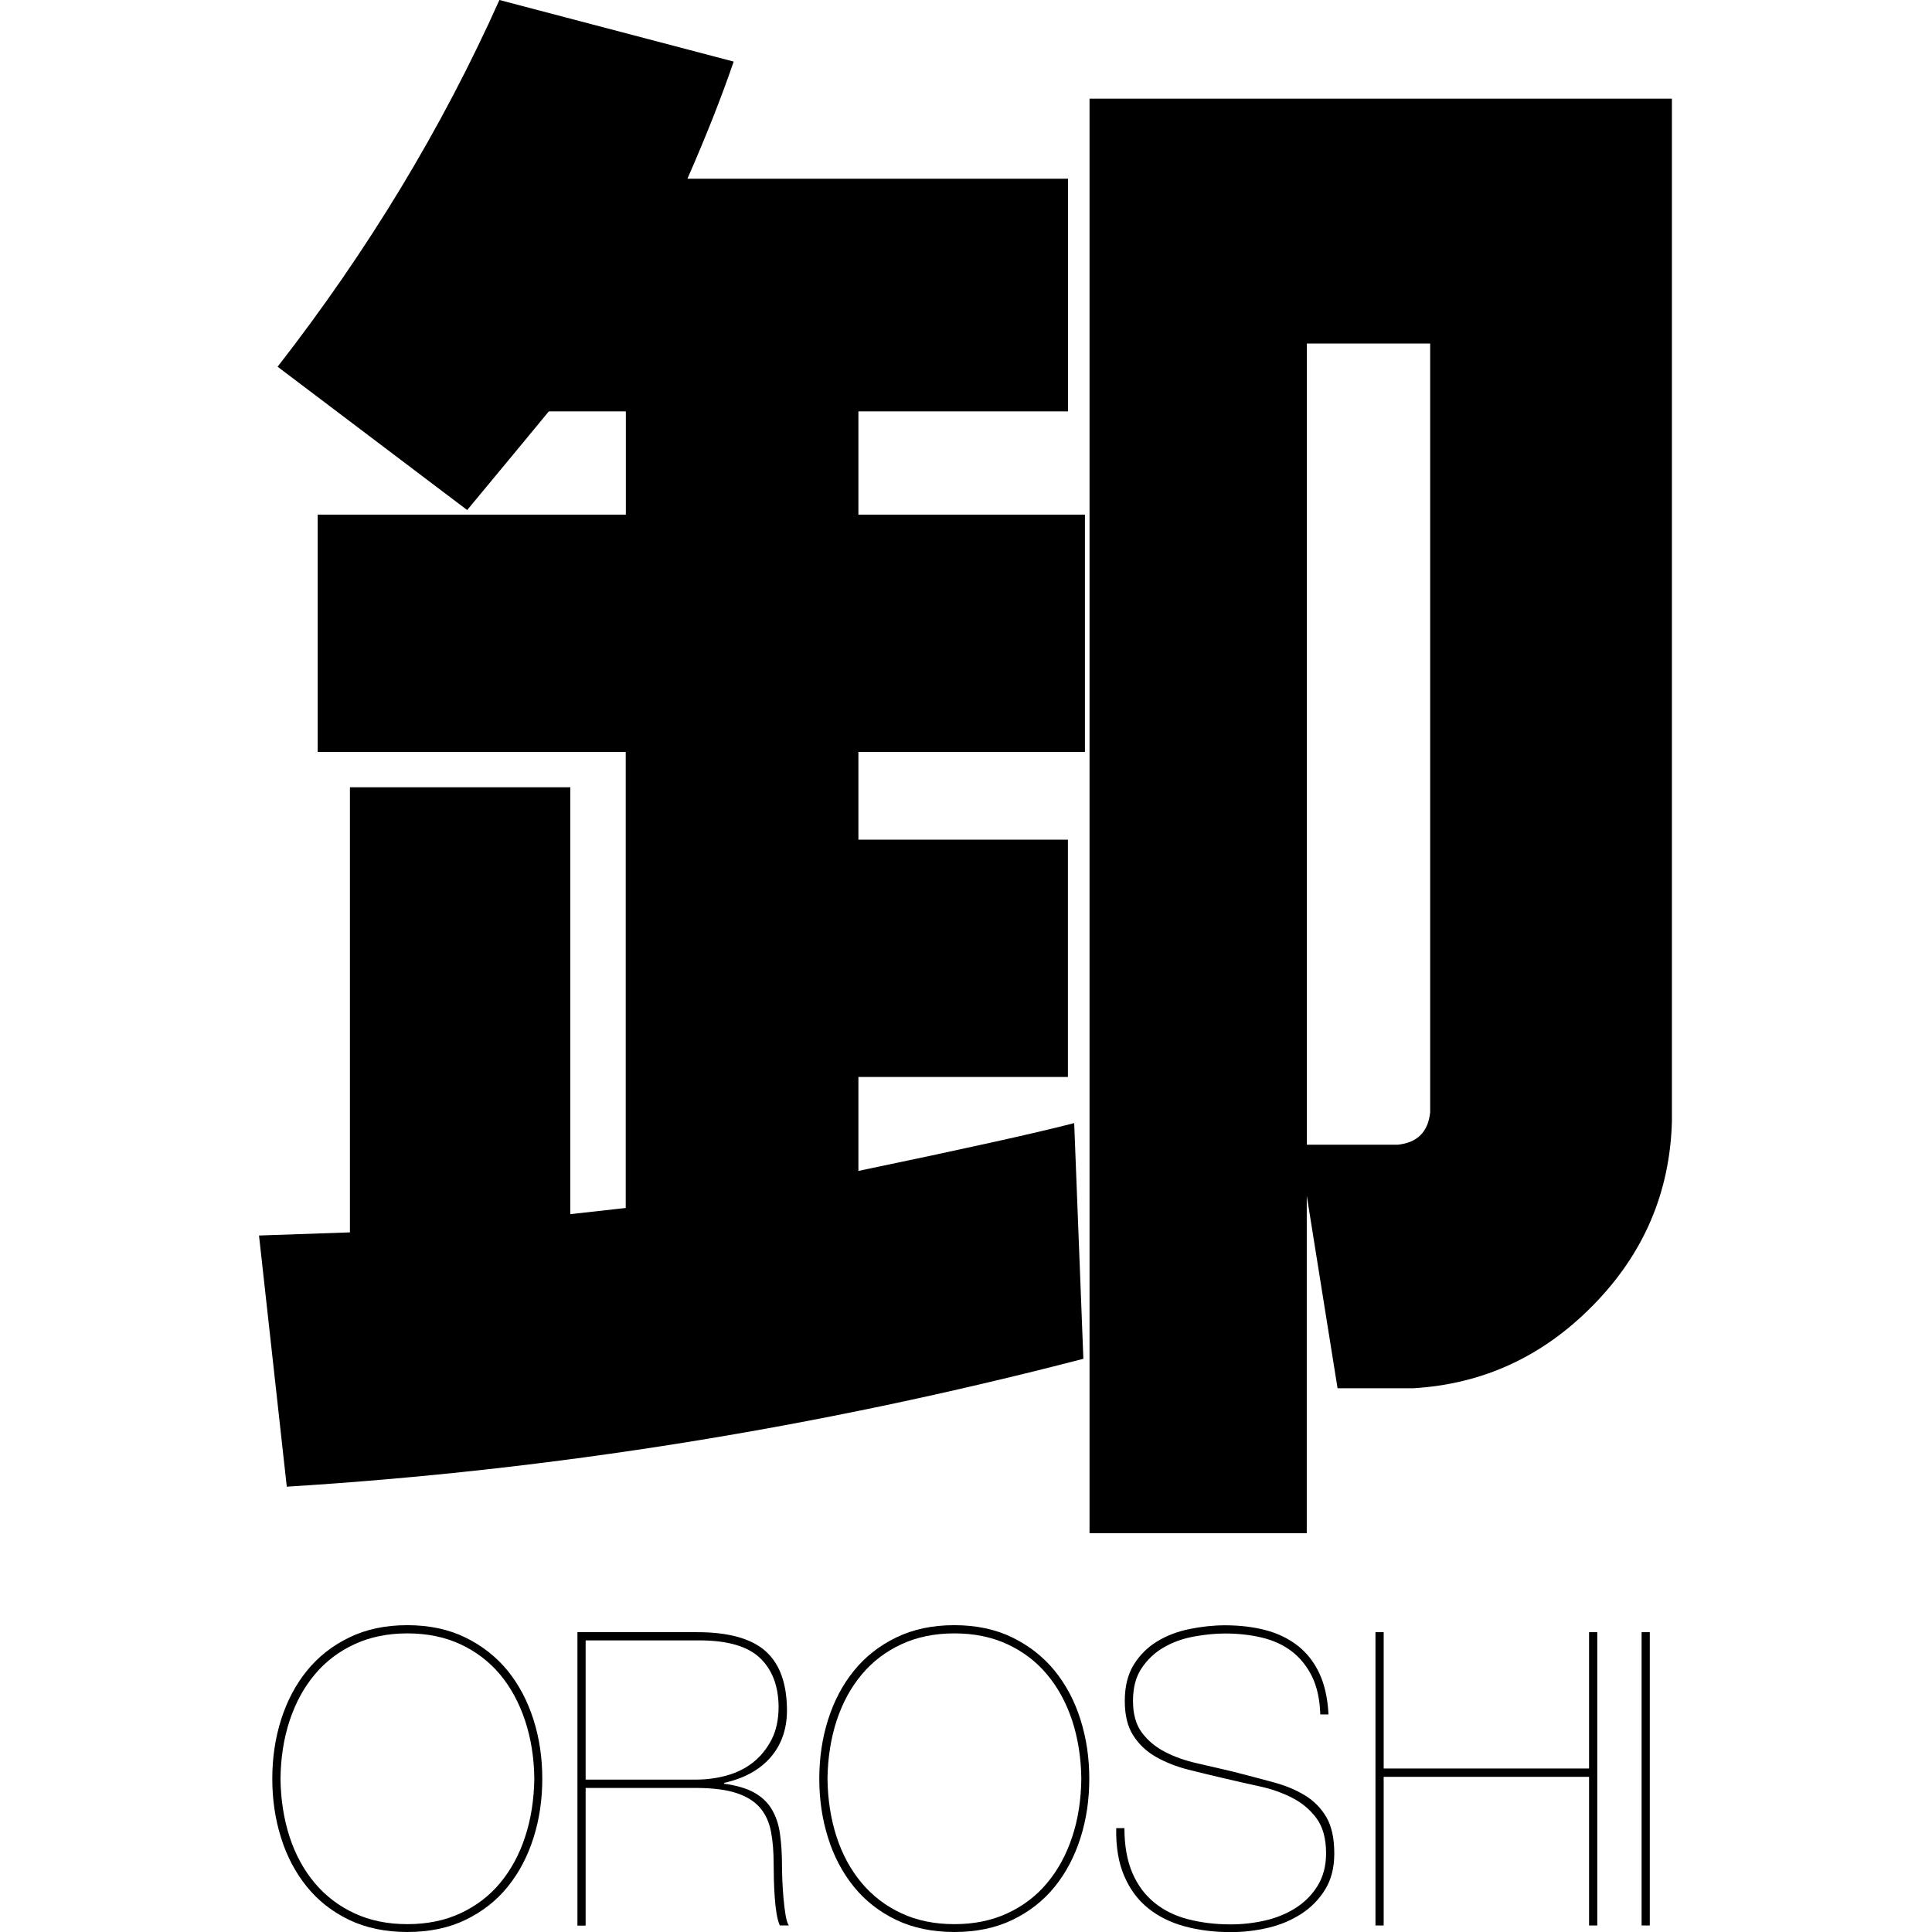
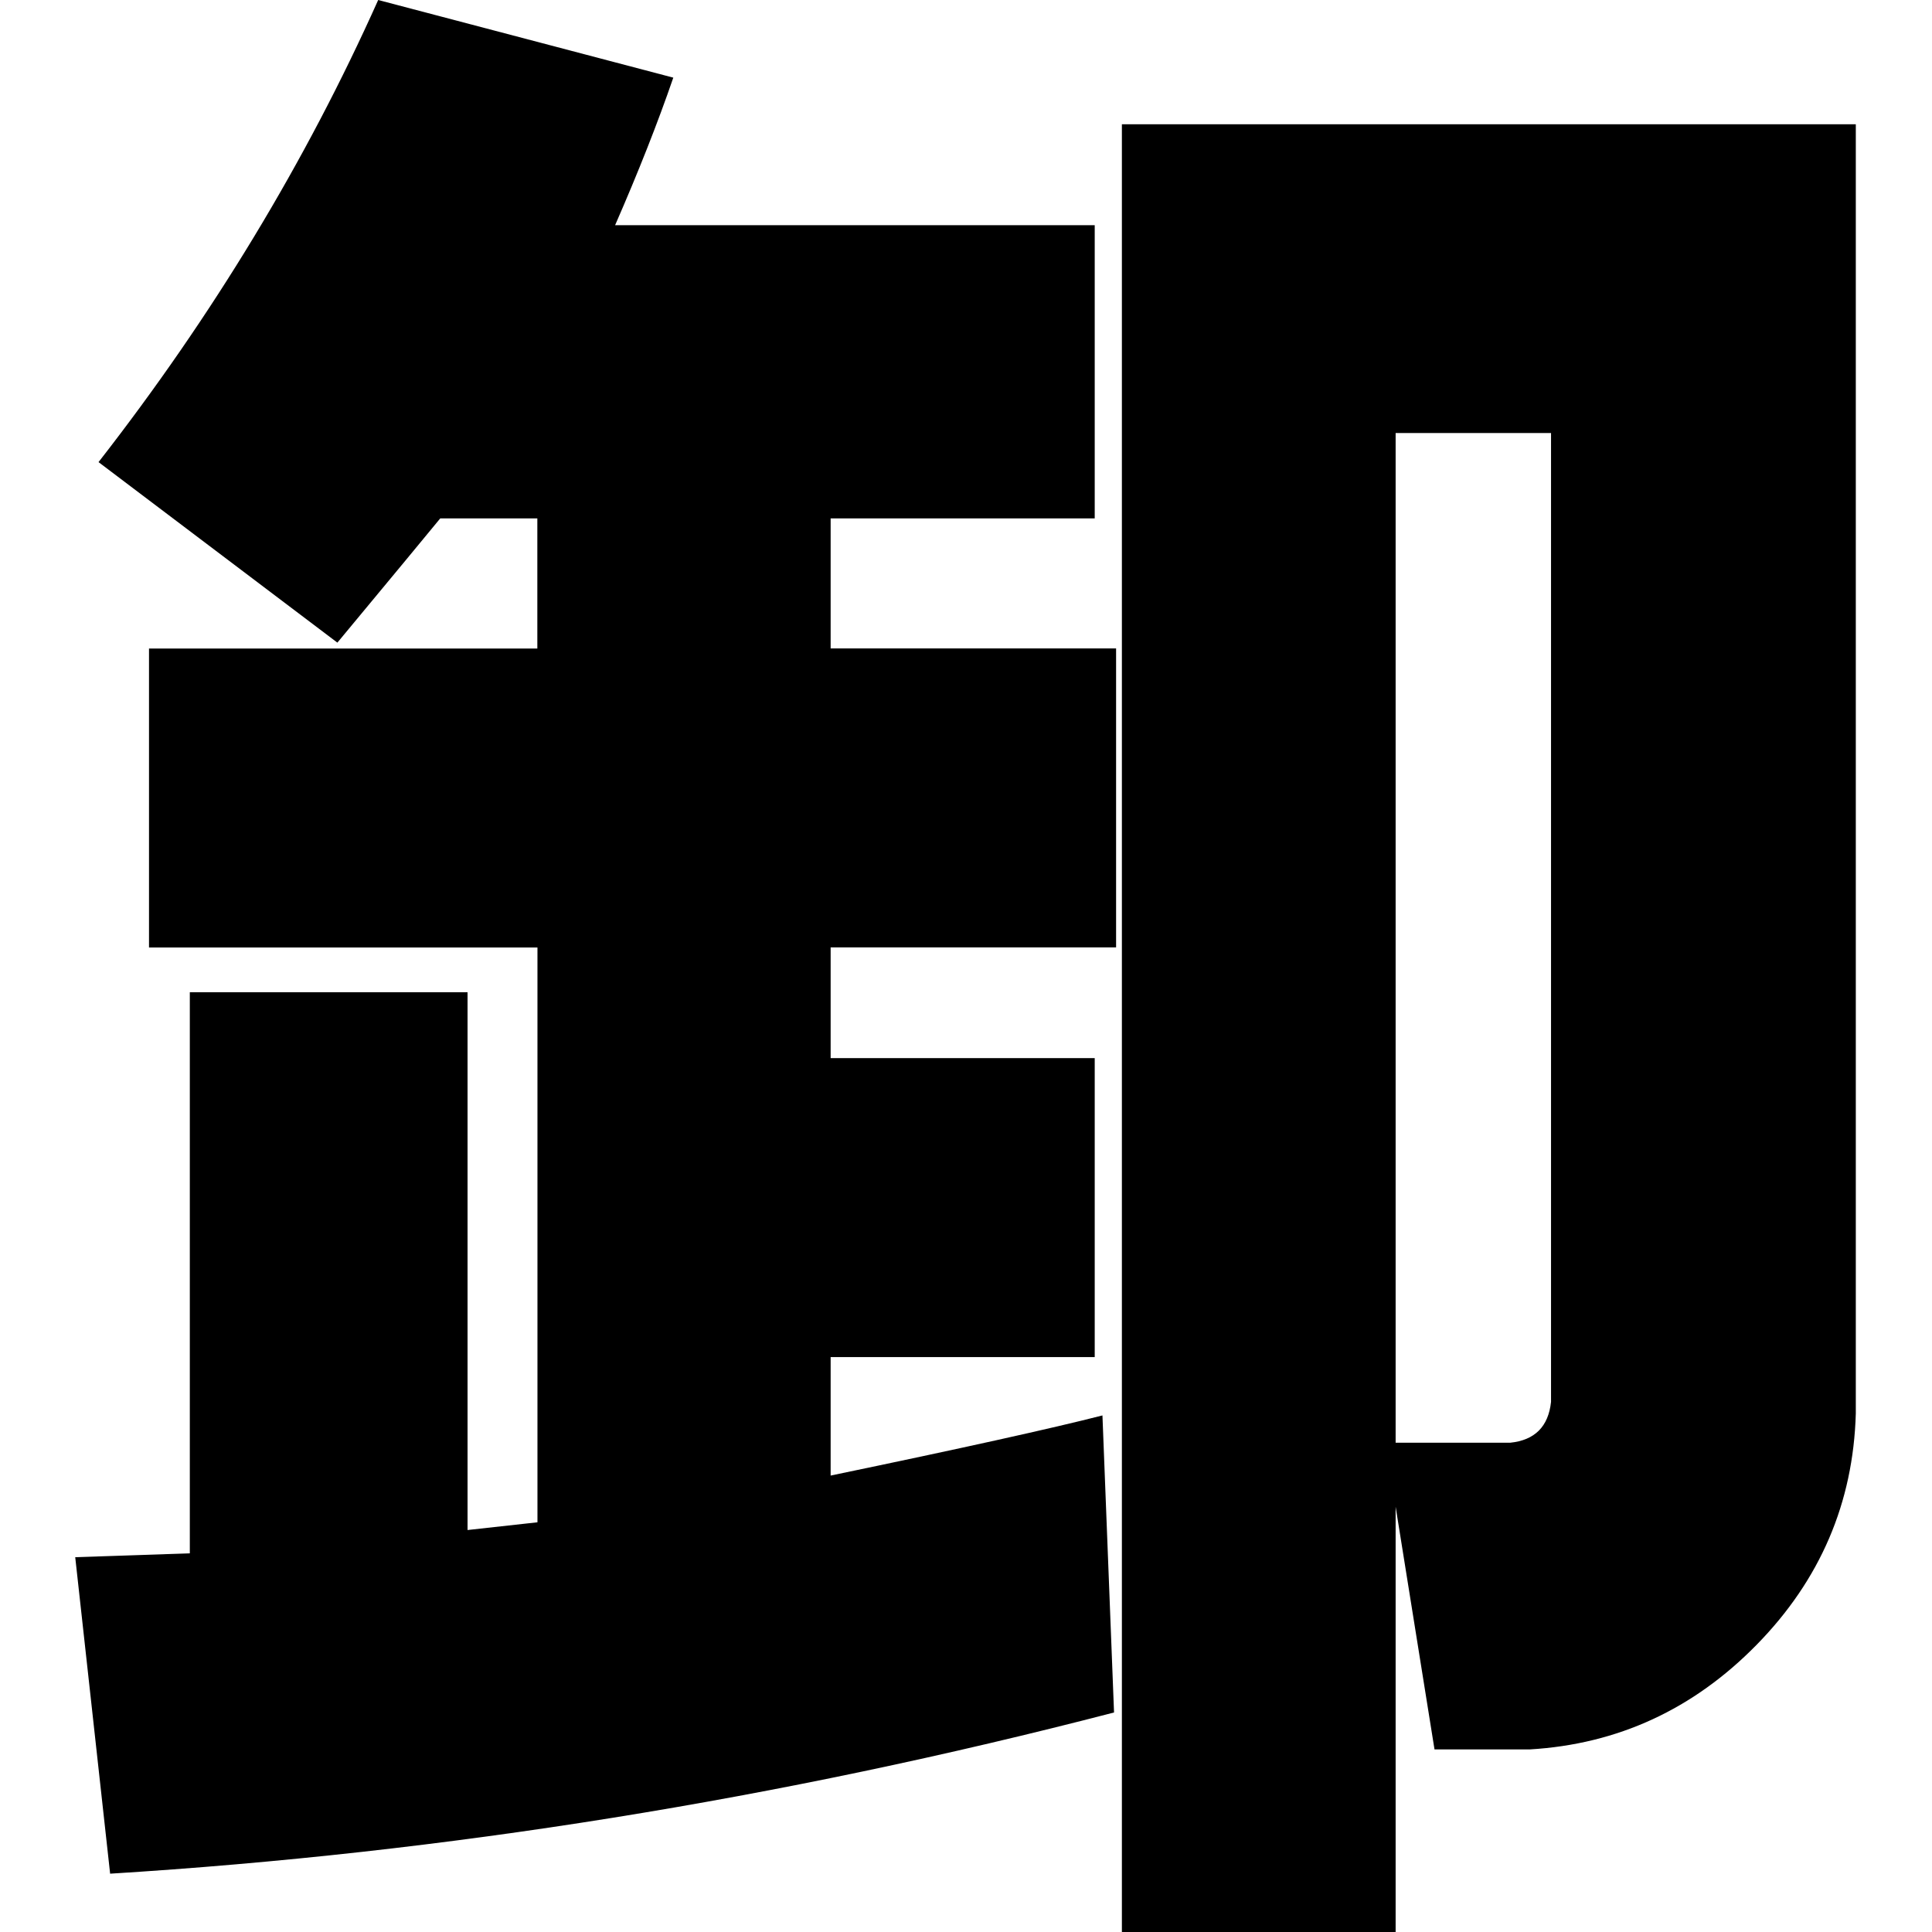
<svg xmlns="http://www.w3.org/2000/svg" version="1.1" id="Layer_1" x="0px" y="0px" viewBox="0 0 160 160" style="enable-background:new 0 0 160 160;" xml:space="preserve">
  <g>
-     <path d="M88.45,14.8v19.27H71.09v8.55h18.76v19.65H71.09v7.27h17.35v19.65H71.09v7.78c8.59-1.79,14.55-3.1,17.87-3.96l0.76,19.52   c-21.95,5.7-43.94,9.23-65.97,10.59l-2.3-20.8l7.53-0.26V65.2h18.25v35.35l4.59-0.51V62.27H26.31V42.62h25.52v-8.55h-6.38   c-0.77,0.94-3.02,3.66-6.76,8.17l-15.7-11.87C30.47,20.76,36.6,10.63,41.36,0l19.4,5.1c-1.02,2.98-2.3,6.21-3.83,9.7H88.45z    M90.23,8.17h48.23v84.73c-0.17,5.87-2.34,10.93-6.51,15.18c-4.17,4.26-9.14,6.55-14.93,6.89h-6.25l-2.55-15.95v27.95H90.23V8.17z    M108.23,28.45v66.35h7.53c1.62-0.17,2.51-1.06,2.68-2.68V28.45H108.23z" />
-   </g>
-   <g>
-     <path d="M22.55,147.31c0-1.72,0.24-3.36,0.73-4.9c0.49-1.54,1.2-2.89,2.14-4.05c0.94-1.16,2.11-2.08,3.5-2.75   c1.39-0.68,3-1.02,4.81-1.02c1.81,0,3.42,0.34,4.81,1.02c1.39,0.68,2.56,1.6,3.5,2.75c0.94,1.16,1.65,2.51,2.14,4.05   c0.49,1.54,0.73,3.17,0.73,4.9c0,1.72-0.24,3.36-0.73,4.9c-0.49,1.54-1.2,2.89-2.14,4.05c-0.94,1.16-2.11,2.07-3.5,2.74   c-1.39,0.67-3,1-4.81,1c-1.81,0-3.42-0.34-4.81-1c-1.39-0.67-2.56-1.58-3.5-2.74c-0.94-1.16-1.66-2.51-2.14-4.05   C22.79,150.67,22.55,149.04,22.55,147.31z M23.23,147.31c0.02,1.75,0.28,3.36,0.76,4.83s1.18,2.74,2.08,3.81   c0.9,1.07,1.99,1.9,3.28,2.5c1.29,0.6,2.75,0.9,4.39,0.9c1.63,0,3.1-0.3,4.39-0.9s2.39-1.43,3.28-2.5   c0.89-1.07,1.59-2.34,2.07-3.81c0.49-1.47,0.74-3.08,0.77-4.83c-0.02-1.75-0.28-3.36-0.77-4.83c-0.49-1.47-1.18-2.74-2.07-3.81   c-0.9-1.07-1.99-1.9-3.28-2.5c-1.29-0.6-2.76-0.9-4.39-0.9c-1.63,0-3.1,0.3-4.39,0.9c-1.29,0.6-2.39,1.43-3.28,2.5   c-0.9,1.07-1.59,2.34-2.08,3.81C23.5,143.96,23.25,145.57,23.23,147.31z" />
-     <path d="M47.82,159.46v-24.29h9.93c2.54,0,4.4,0.51,5.58,1.51c1.18,1.01,1.79,2.58,1.84,4.71c0.05,1.63-0.39,2.99-1.29,4.07   c-0.91,1.08-2.21,1.81-3.91,2.19v0.07c1.02,0.14,1.85,0.38,2.48,0.73c0.63,0.35,1.12,0.81,1.46,1.38c0.34,0.57,0.57,1.24,0.68,2.01   c0.11,0.77,0.17,1.64,0.17,2.62c0,0.34,0.01,0.77,0.03,1.28c0.02,0.51,0.06,1.02,0.1,1.51c0.05,0.5,0.1,0.95,0.17,1.36   c0.07,0.41,0.16,0.69,0.27,0.85h-0.75c-0.11-0.25-0.2-0.58-0.27-1c-0.07-0.42-0.12-0.87-0.15-1.34c-0.03-0.48-0.06-0.96-0.07-1.45   c-0.01-0.49-0.02-0.92-0.02-1.31c0-1-0.07-1.89-0.22-2.67c-0.15-0.78-0.45-1.44-0.9-1.97c-0.45-0.53-1.1-0.94-1.94-1.22   c-0.84-0.28-1.96-0.43-3.37-0.43H48.5v11.4H47.82z M57.58,147.38c0.91,0,1.77-0.11,2.6-0.34c0.83-0.23,1.56-0.59,2.19-1.09   c0.63-0.5,1.14-1.13,1.53-1.89c0.39-0.76,0.58-1.67,0.58-2.74c-0.02-1.72-0.54-3.07-1.56-4.03c-1.02-0.96-2.69-1.44-5-1.44H48.5   v11.53H57.58z" />
-     <path d="M67.85,147.31c0-1.72,0.24-3.36,0.73-4.9c0.49-1.54,1.2-2.89,2.14-4.05c0.94-1.16,2.11-2.08,3.5-2.75   c1.39-0.68,3-1.02,4.81-1.02c1.81,0,3.42,0.34,4.81,1.02s2.56,1.6,3.5,2.75c0.94,1.16,1.66,2.51,2.14,4.05   c0.49,1.54,0.73,3.17,0.73,4.9c0,1.72-0.24,3.36-0.73,4.9c-0.49,1.54-1.2,2.89-2.14,4.05c-0.94,1.16-2.11,2.07-3.5,2.74   c-1.39,0.67-3,1-4.81,1c-1.81,0-3.42-0.34-4.81-1c-1.39-0.67-2.56-1.58-3.5-2.74c-0.94-1.16-1.66-2.51-2.14-4.05   C68.09,150.67,67.85,149.04,67.85,147.31z M68.53,147.31c0.02,1.75,0.28,3.36,0.76,4.83s1.18,2.74,2.08,3.81   c0.9,1.07,1.99,1.9,3.28,2.5c1.29,0.6,2.75,0.9,4.39,0.9c1.63,0,3.09-0.3,4.39-0.9c1.29-0.6,2.39-1.43,3.28-2.5   c0.9-1.07,1.59-2.34,2.08-3.81c0.49-1.47,0.74-3.08,0.76-4.83c-0.02-1.75-0.28-3.36-0.76-4.83c-0.49-1.47-1.18-2.74-2.08-3.81   c-0.89-1.07-1.99-1.9-3.28-2.5c-1.29-0.6-2.75-0.9-4.39-0.9c-1.63,0-3.1,0.3-4.39,0.9c-1.29,0.6-2.39,1.43-3.28,2.5   c-0.9,1.07-1.59,2.34-2.08,3.81C68.81,143.96,68.55,145.57,68.53,147.31z" />
-     <path d="M108.65,138.83c-0.42-0.85-0.98-1.54-1.67-2.07c-0.69-0.53-1.51-0.91-2.47-1.14c-0.95-0.23-1.97-0.34-3.06-0.34   c-0.84,0-1.71,0.09-2.62,0.26c-0.91,0.17-1.73,0.47-2.47,0.9c-0.74,0.43-1.34,1-1.82,1.72s-0.71,1.61-0.71,2.7   c0,1.09,0.24,1.96,0.73,2.62s1.12,1.19,1.91,1.6c0.78,0.41,1.67,0.72,2.67,0.95c1,0.23,2.02,0.46,3.06,0.71   c1.13,0.29,2.21,0.58,3.22,0.85c1.01,0.27,1.89,0.63,2.64,1.09c0.75,0.45,1.34,1.06,1.78,1.8c0.44,0.75,0.66,1.76,0.66,3.03   c0,1.16-0.25,2.14-0.75,2.96c-0.5,0.82-1.16,1.49-1.97,2.02c-0.82,0.53-1.73,0.92-2.76,1.16c-1.02,0.24-2.05,0.36-3.09,0.36   c-1.38,0-2.66-0.16-3.83-0.48c-1.17-0.32-2.18-0.82-3.03-1.51c-0.85-0.69-1.51-1.58-1.97-2.67c-0.47-1.09-0.69-2.4-0.66-3.95h0.68   c0,1.45,0.22,2.68,0.65,3.69c0.43,1.01,1.04,1.83,1.82,2.47c0.78,0.64,1.71,1.1,2.79,1.38c1.08,0.28,2.26,0.43,3.55,0.43   c0.95,0,1.9-0.11,2.84-0.32c0.94-0.22,1.78-0.56,2.53-1.04c0.75-0.48,1.36-1.09,1.82-1.84c0.46-0.75,0.7-1.64,0.7-2.69   c0-1.22-0.27-2.19-0.8-2.91c-0.53-0.71-1.21-1.28-2.04-1.7c-0.83-0.42-1.75-0.74-2.75-0.95c-1.01-0.22-1.98-0.44-2.91-0.66   c-0.98-0.23-1.95-0.46-2.93-0.71c-0.98-0.25-1.85-0.6-2.64-1.04c-0.78-0.44-1.41-1.03-1.89-1.77c-0.48-0.74-0.71-1.69-0.71-2.88   c0-1.2,0.25-2.2,0.75-3.01c0.5-0.8,1.14-1.44,1.94-1.92c0.79-0.48,1.68-0.82,2.67-1.02c0.99-0.2,1.97-0.31,2.94-0.31   c1.2,0,2.31,0.13,3.32,0.39c1.01,0.26,1.89,0.68,2.65,1.26c0.76,0.58,1.37,1.34,1.82,2.28c0.45,0.94,0.71,2.09,0.78,3.45h-0.68   C109.3,140.73,109.07,139.68,108.65,138.83z" />
-     <path d="M114.59,159.46h-0.68v-24.29h0.68v11.29h17.01v-11.29h0.68v24.29h-0.68v-12.31h-17.01V159.46z" />
-     <path d="M136.63,135.17v24.29h-0.68v-24.29H136.63z" />
+     <path d="M90.66,18.65v24.28H68.79v10.77h23.64v24.76H68.79v9.17h21.87v24.76H68.79v9.81c10.83-2.25,18.33-3.91,22.51-4.98   l0.96,24.6c-27.66,7.18-55.37,11.63-83.14,13.35l-2.89-26.21l9.49-0.32V82.17h23v44.54l5.79-0.64v-47.6H12.34V53.71h32.16V42.93   h-8.04c-0.96,1.18-3.81,4.61-8.52,10.29L8.16,38.27C17.6,26.16,25.32,13.4,31.32,0l24.44,6.43c-1.29,3.75-2.9,7.83-4.82,12.22   H90.66z M92.91,10.29h60.78v106.77c-0.21,7.4-2.95,13.78-8.2,19.14c-5.25,5.36-11.52,8.25-18.81,8.68h-7.88l-3.22-20.1V160H92.91   V10.29z M115.58,35.86v83.62h9.49c2.04-0.21,3.16-1.34,3.38-3.38V35.86H115.58z" />
  </g>
</svg>
